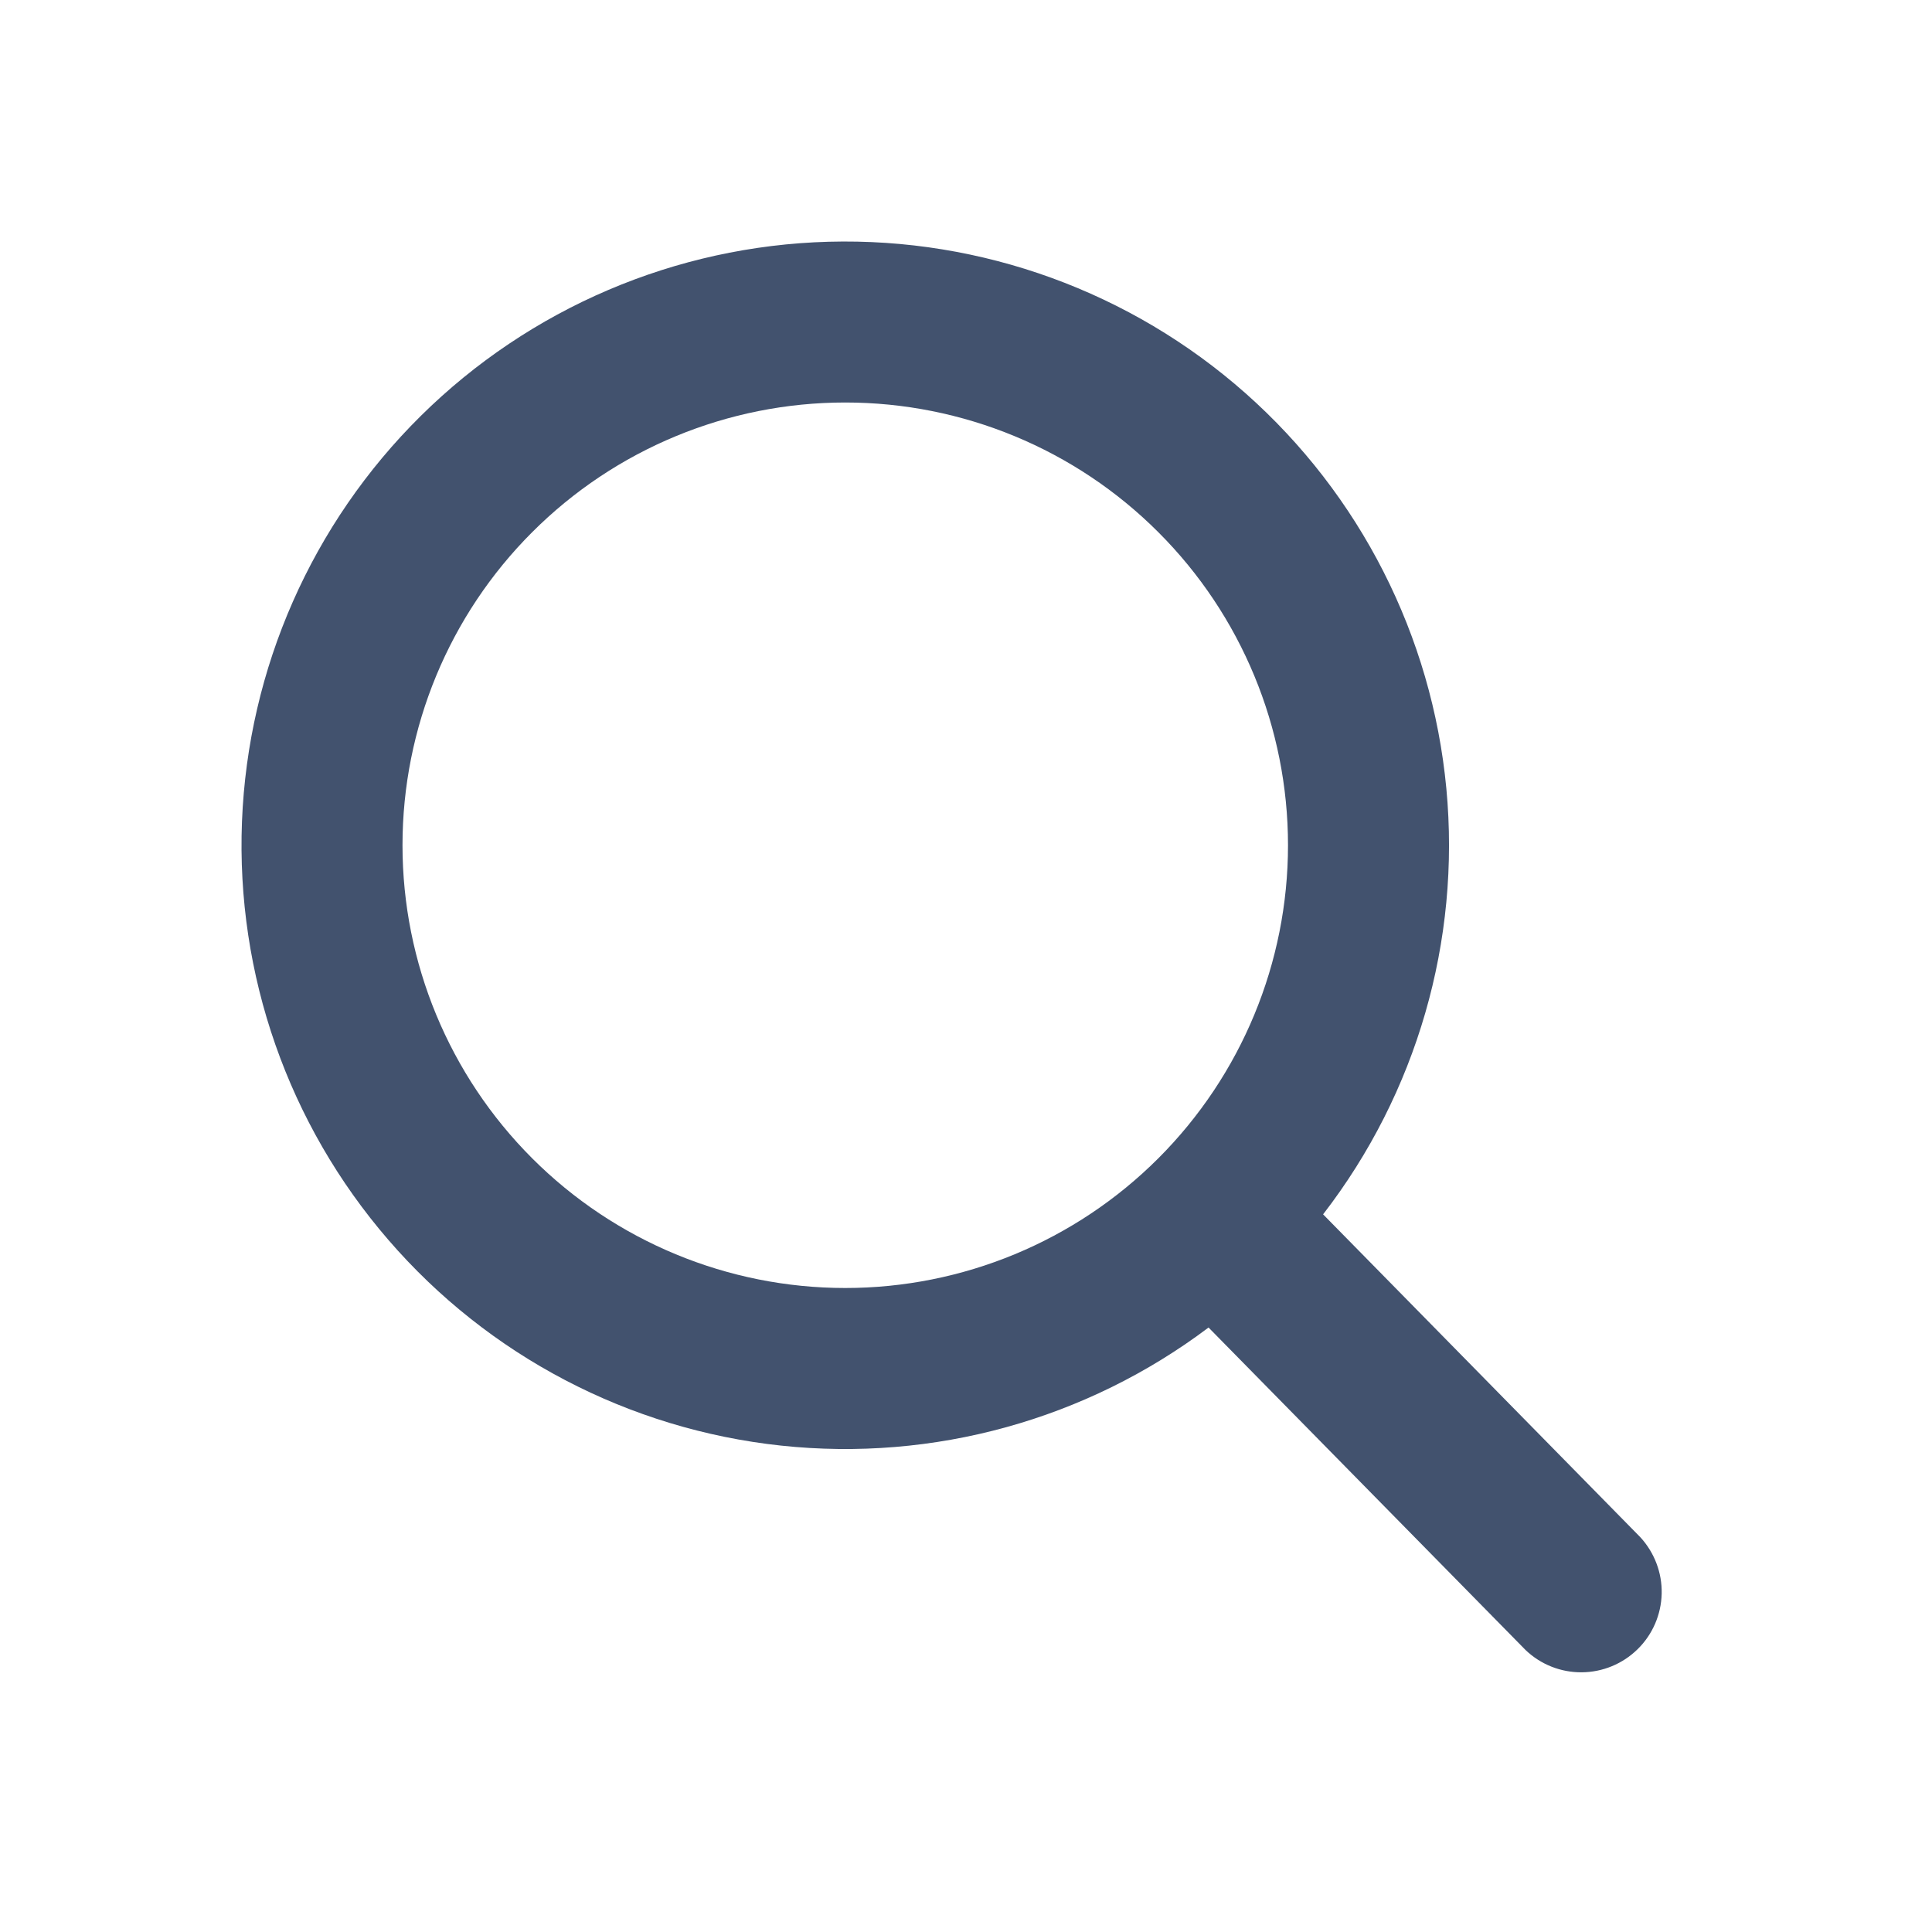
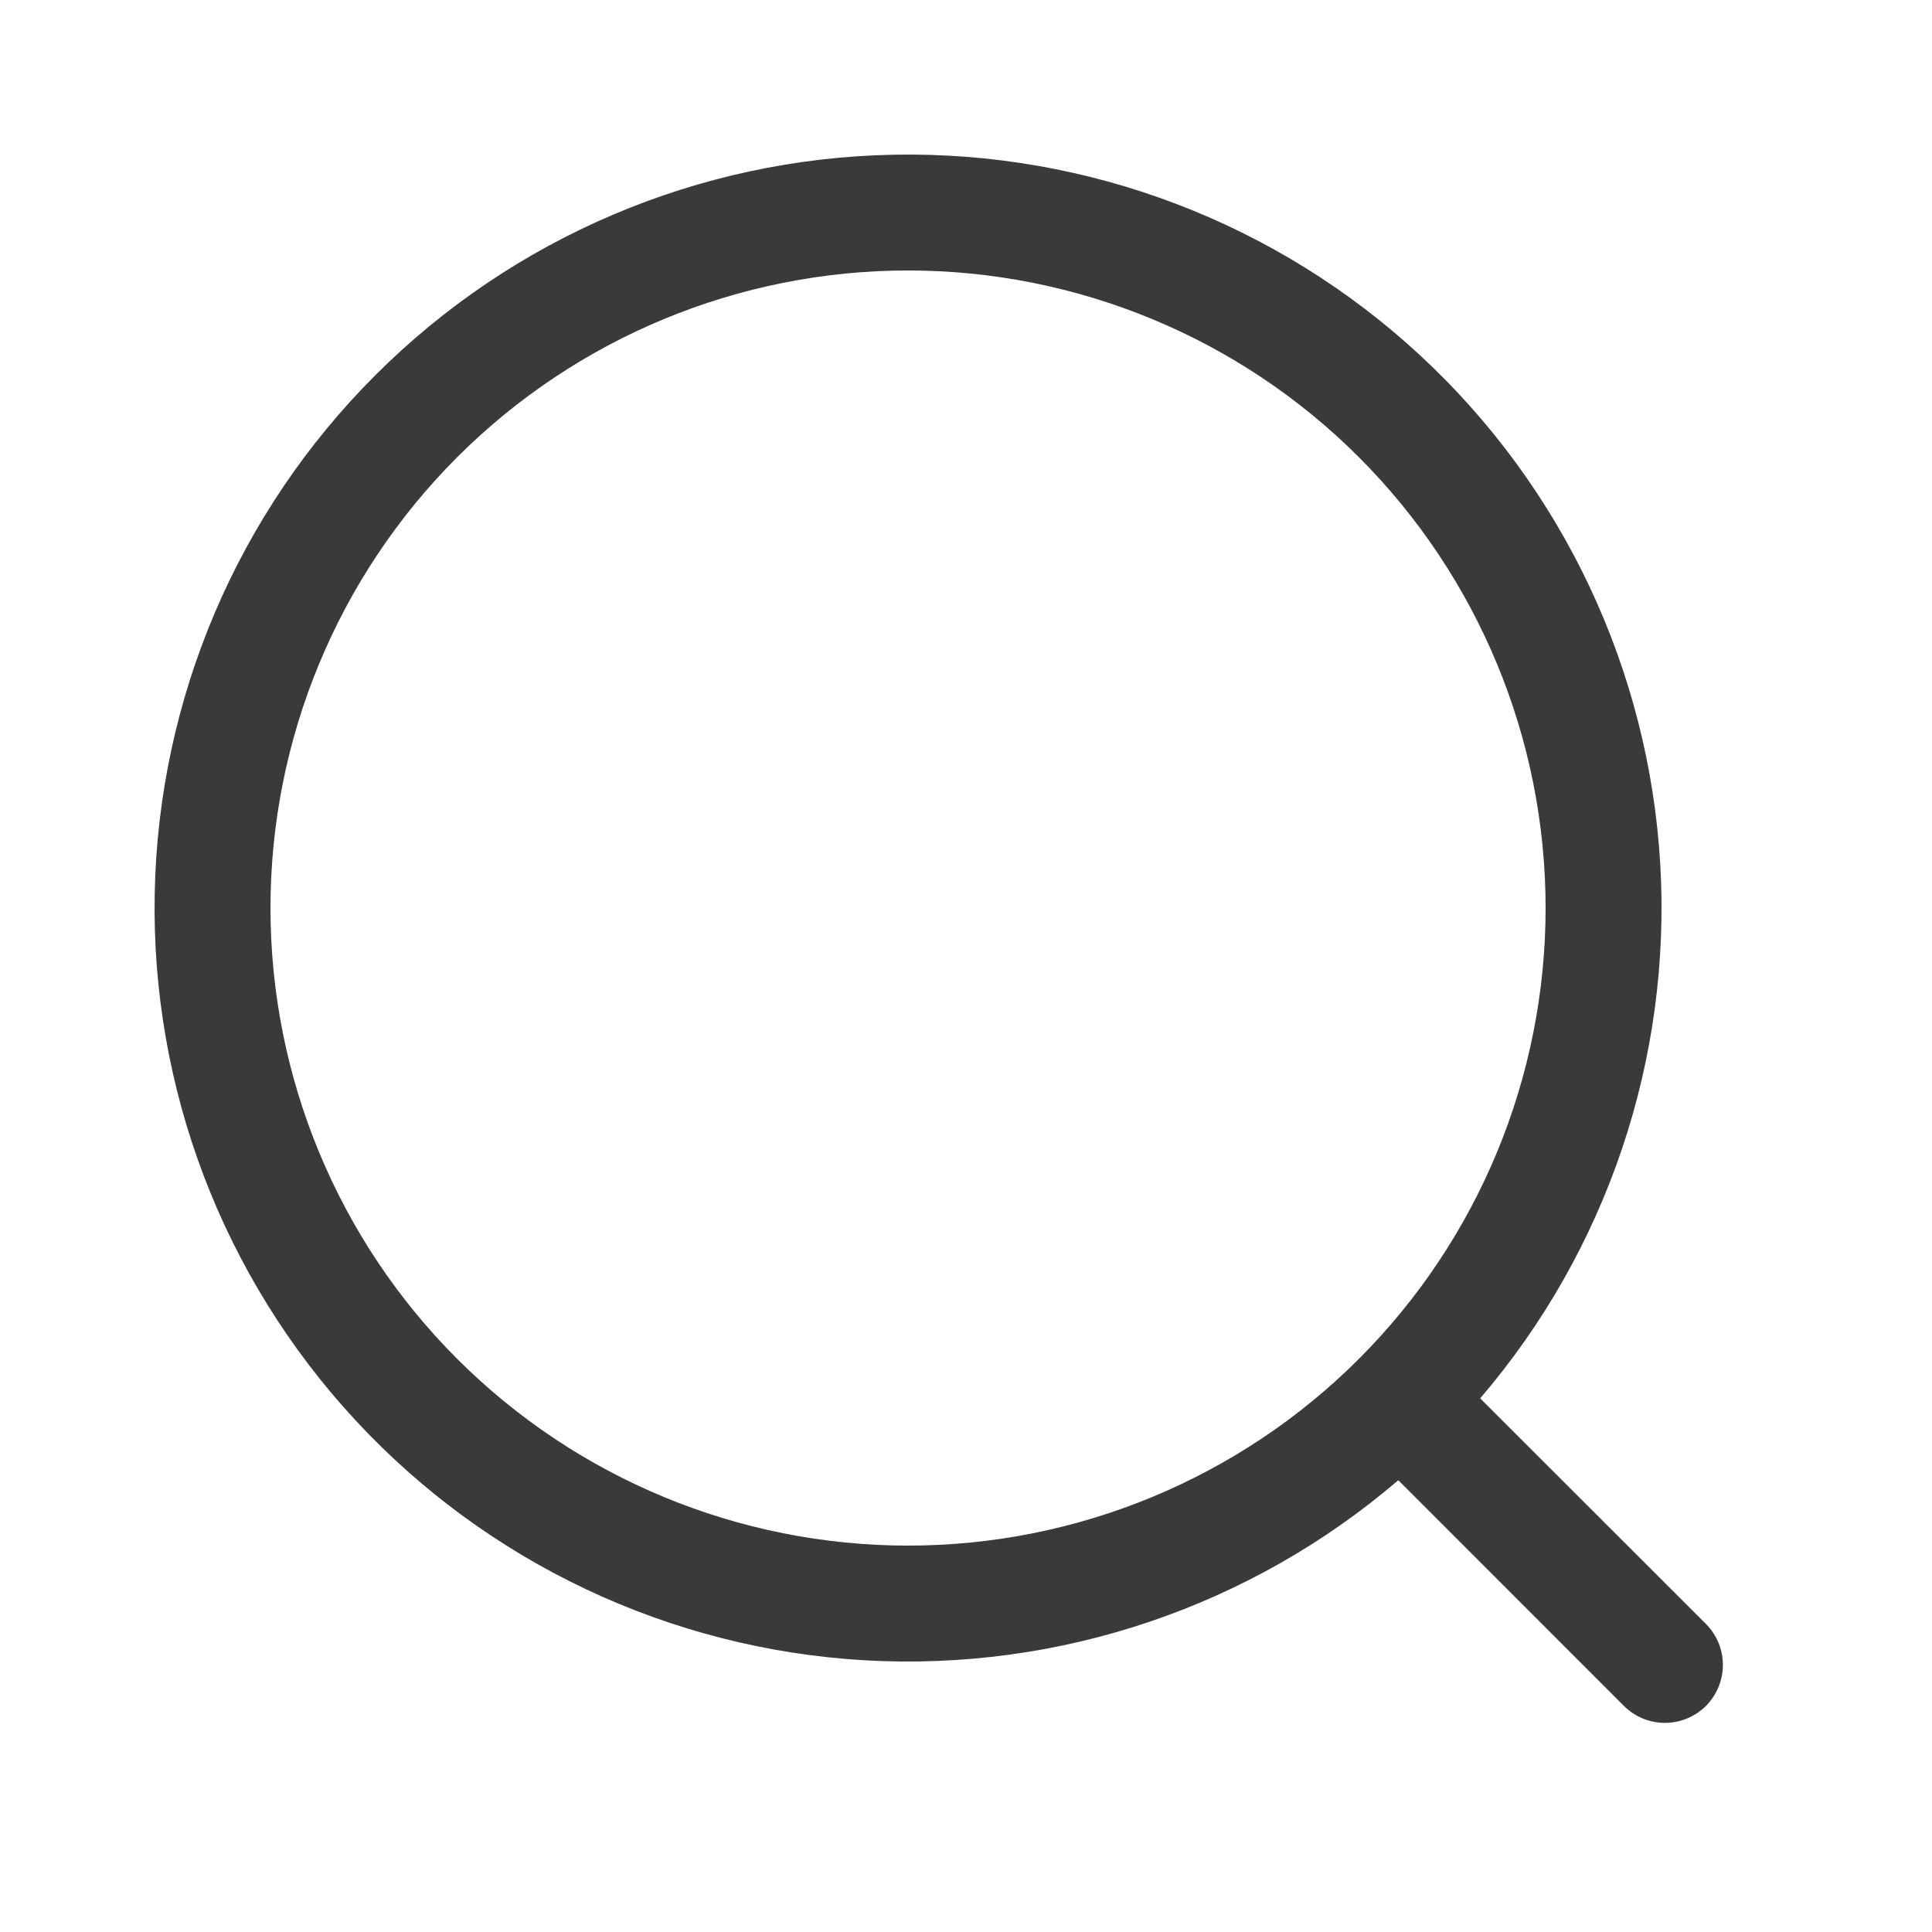
- <svg xmlns="http://www.w3.org/2000/svg" width="24" height="24" viewBox="0 0 24 24" fill="none">
-   <path fill-rule="evenodd" clip-rule="evenodd" d="M16.436 15.085L20.376 19.095C20.552 19.286 20.648 19.538 20.642 19.797C20.636 20.057 20.529 20.305 20.343 20.487C20.158 20.669 19.909 20.772 19.649 20.774C19.389 20.776 19.139 20.677 18.951 20.497L15.013 16.491C13.493 17.636 11.596 18.16 9.704 17.958C7.813 17.756 6.068 16.843 4.825 15.403C3.581 13.964 2.931 12.106 3.006 10.205C3.081 8.304 3.876 6.502 5.229 5.165C6.582 3.828 8.393 3.055 10.294 3.003C12.196 2.951 14.047 3.624 15.471 4.884C16.896 6.145 17.788 7.9 17.967 9.794C18.146 11.688 17.599 13.579 16.436 15.085ZM10.5 16C11.959 16 13.358 15.42 14.389 14.389C15.421 13.357 16 11.959 16 10.5C16 9.041 15.421 7.642 14.389 6.611C13.358 5.579 11.959 5 10.5 5C9.041 5 7.642 5.579 6.611 6.611C5.579 7.642 5 9.041 5 10.5C5 11.959 5.579 13.357 6.611 14.389C7.642 15.42 9.041 16 10.5 16Z" fill="#42526E" />
+ <svg xmlns="http://www.w3.org/2000/svg" width="25" height="25" viewBox="0 0 25 25" fill="none">
+   <path d="M19.154 18.095L22.084 21.023C22.22 21.165 22.296 21.354 22.294 21.551C22.292 21.747 22.213 21.935 22.075 22.075C21.935 22.213 21.747 22.292 21.551 22.294C21.354 22.296 21.165 22.22 21.023 22.084L18.094 19.154C16.179 20.794 13.704 21.629 11.187 21.484C8.671 21.338 6.308 20.224 4.596 18.374C2.883 16.524 1.953 14.083 2.002 11.562C2.05 9.042 3.073 6.638 4.856 4.856C6.638 3.073 9.042 2.05 11.562 2.002C14.083 1.953 16.524 2.883 18.374 4.596C20.224 6.308 21.338 8.671 21.484 11.187C21.629 13.704 20.794 16.179 19.154 18.094V18.095ZM11.75 20C13.938 20 16.037 19.131 17.584 17.584C19.131 16.037 20 13.938 20 11.75C20 9.562 19.131 7.464 17.584 5.916C16.037 4.369 13.938 3.5 11.75 3.5C9.562 3.5 7.464 4.369 5.916 5.916C4.369 7.464 3.5 9.562 3.5 11.75C3.5 13.938 4.369 16.037 5.916 17.584C7.464 19.131 9.562 20 11.75 20Z" fill="#3A3A3A" />
</svg>
